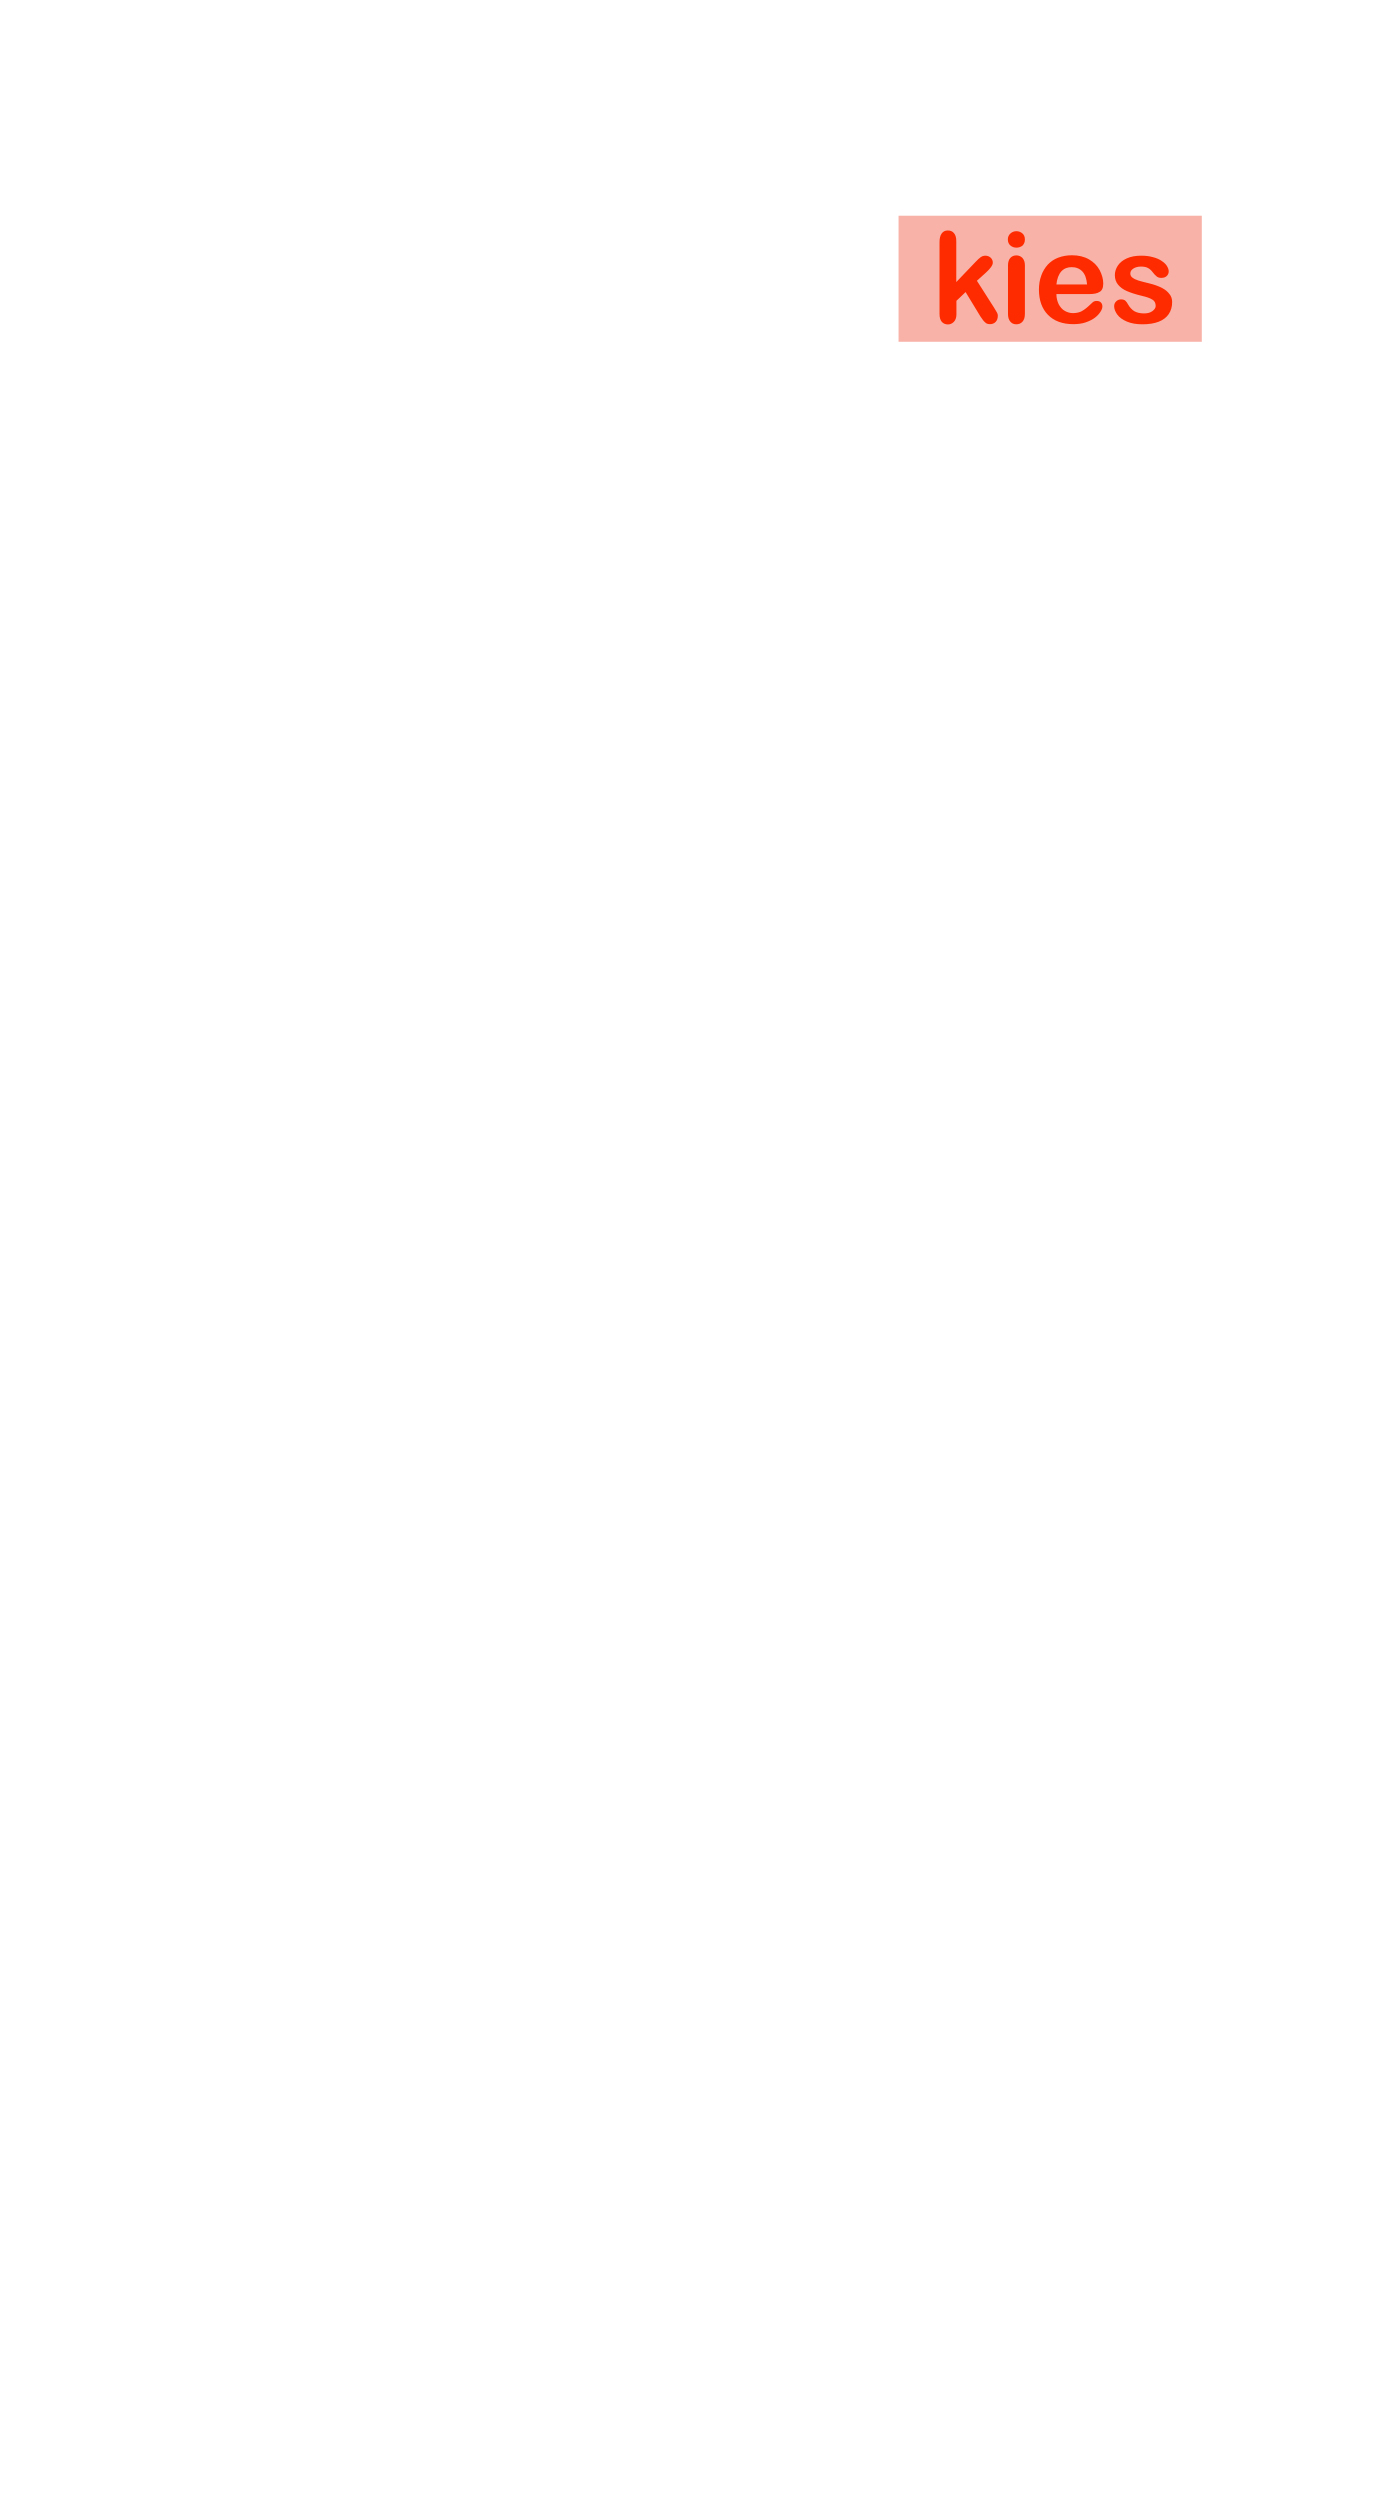
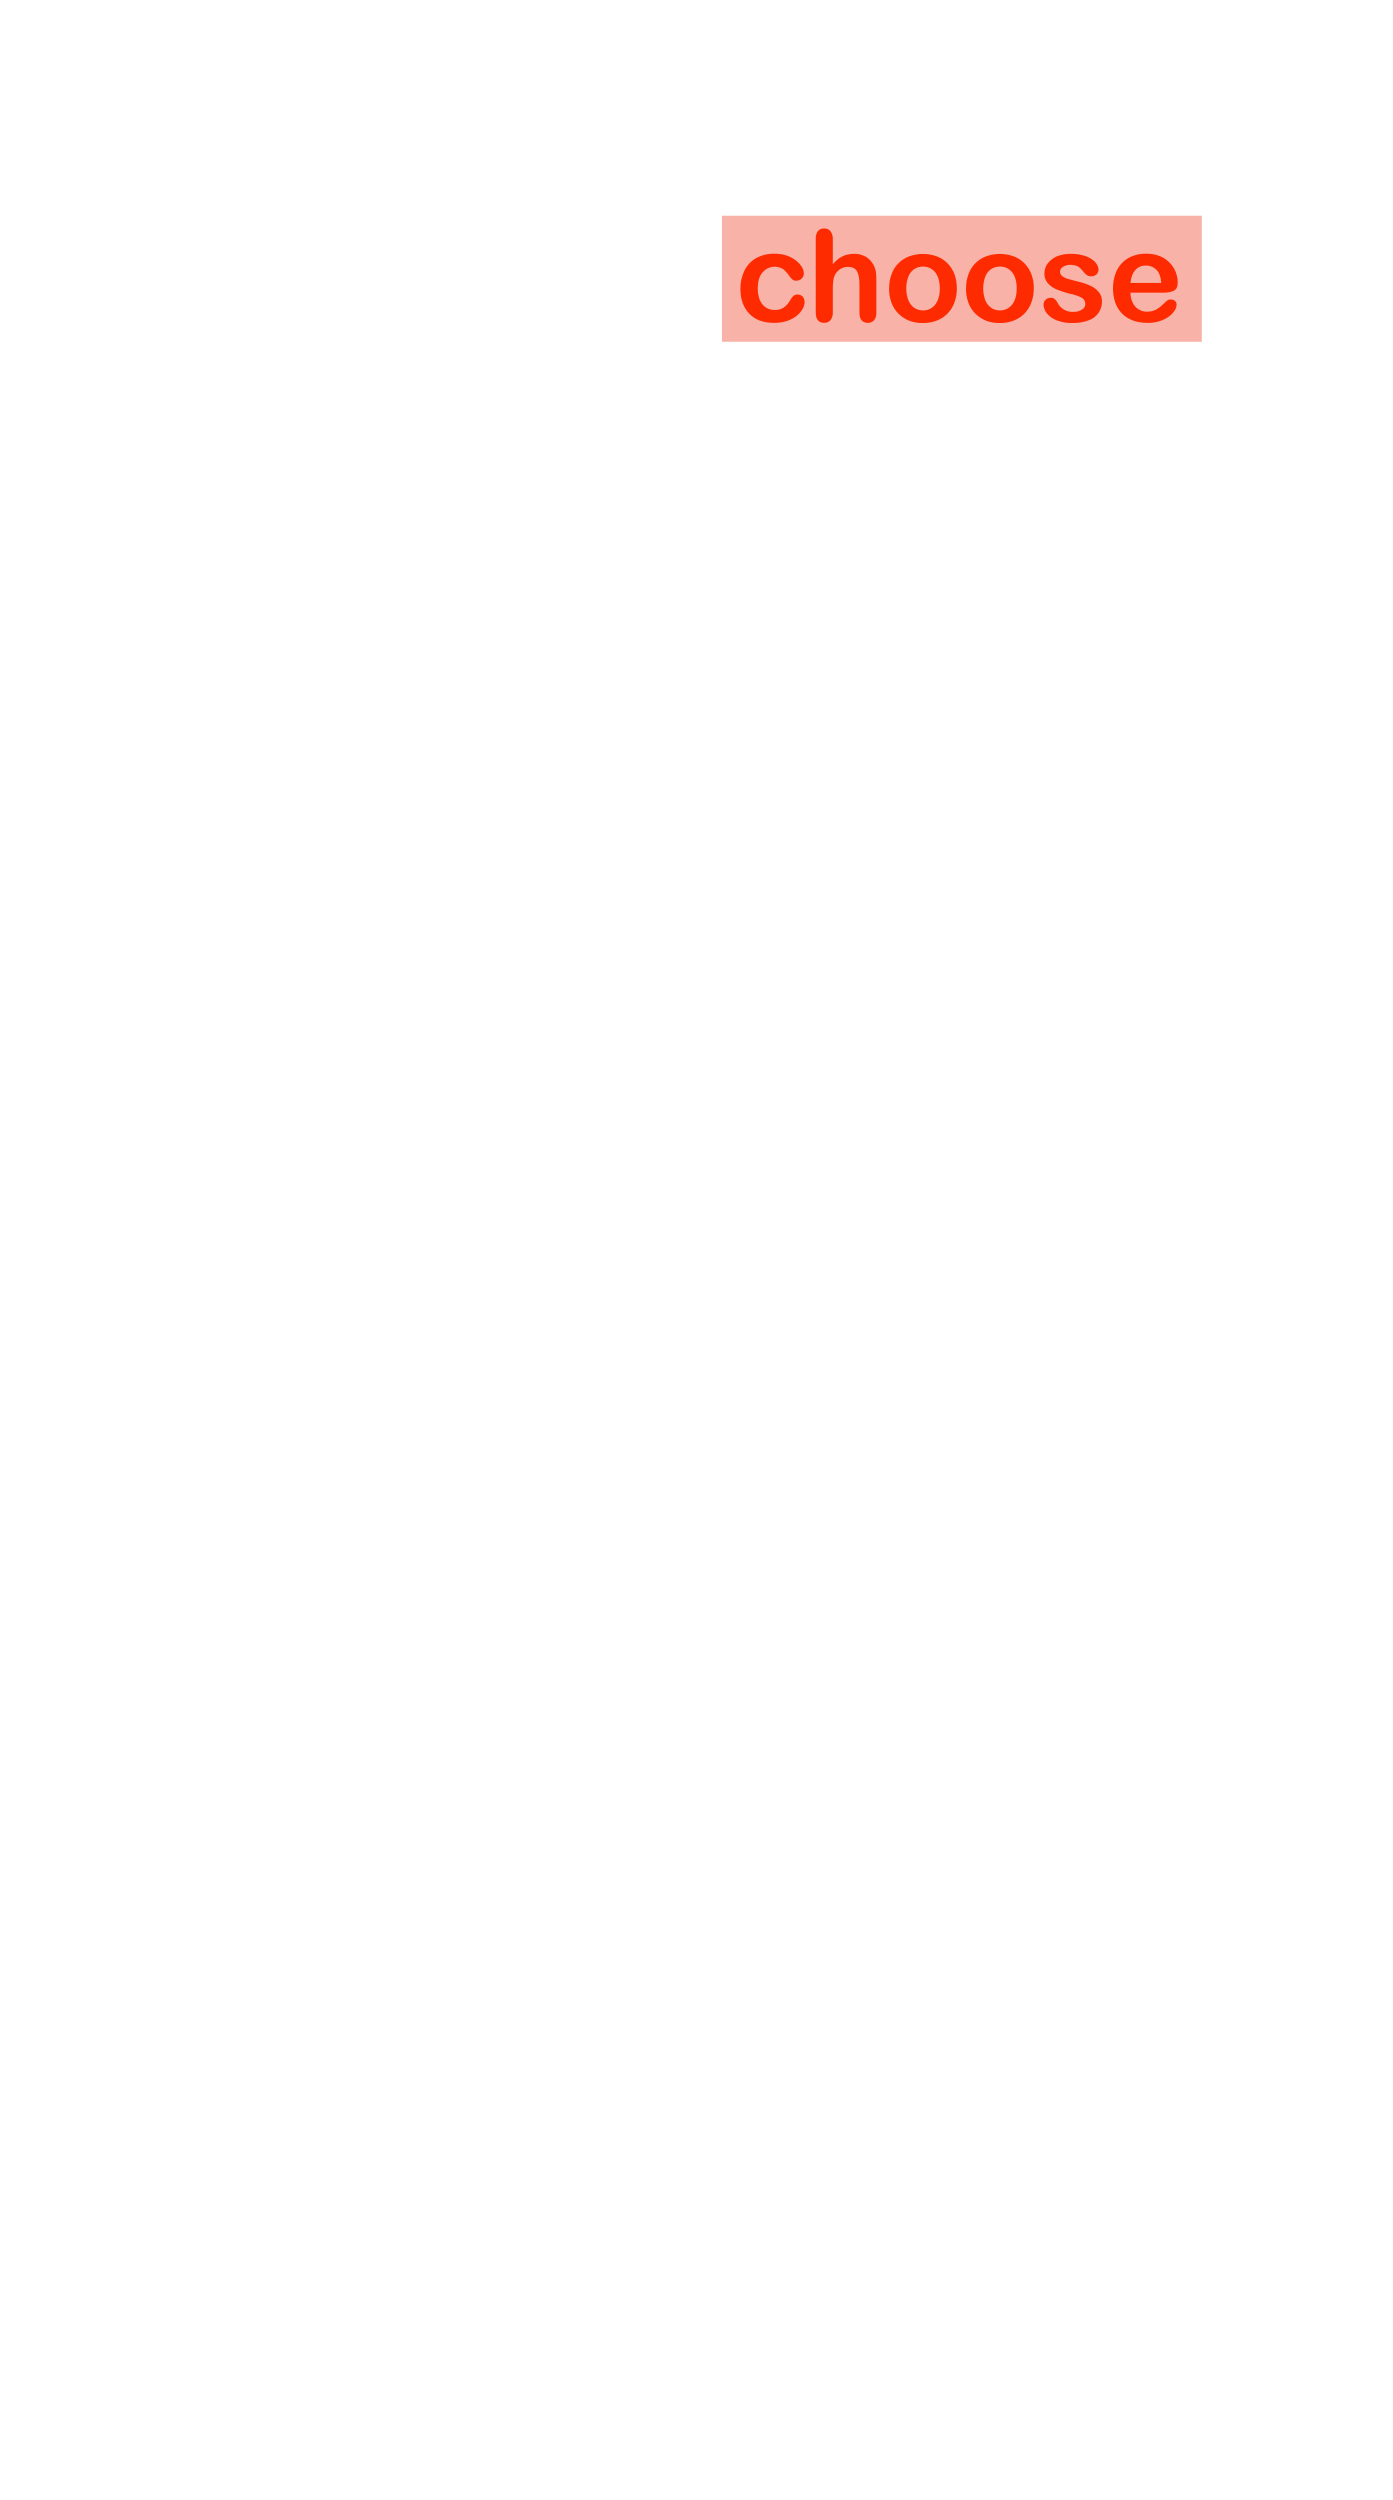
- <svg xmlns="http://www.w3.org/2000/svg" version="1.1" id="Layer_2_1_" x="0px" y="0px" viewBox="0 0 972 1745.3" style="enable-background:new 0 0 972 1745.3;" xml:space="preserve">
+ <svg xmlns="http://www.w3.org/2000/svg" version="1.1" id="Layer_2" x="0px" y="0px" viewBox="0 0 972 1745.3" style="enable-background:new 0 0 972 1745.3;" xml:space="preserve">
  <style type="text/css">
	.light{fill:#F9B2A7;}
	.dark{fill:#FF2B00;}
</style>
-   <rect x="627.3" y="150.6" class="light" width="211.7" height="88" />
-   <g>
-     <path class="dark" d="M684.5,221l-10.4-17.1l-6.4,6.1v9.4c0,2.3-0.6,4-1.8,5.3c-1.2,1.2-2.6,1.8-4.1,1.8c-1.8,0-3.2-0.6-4.3-1.8   c-1-1.2-1.6-3-1.6-5.4v-50.3c0-2.6,0.5-4.6,1.5-6c1-1.4,2.4-2.1,4.3-2.1c1.8,0,3.3,0.6,4.3,1.9c1.1,1.2,1.6,3.1,1.6,5.5v28.6   l13.3-13.9c1.6-1.7,2.9-2.9,3.8-3.5c0.9-0.6,1.9-1,3.2-1c1.5,0,2.7,0.5,3.7,1.4c1,0.9,1.5,2.1,1.5,3.5c0,1.7-1.6,4-4.8,6.9L682,196   l12.1,19c0.9,1.4,1.5,2.5,1.9,3.2c0.4,0.7,0.6,1.4,0.6,2.1c0,1.9-0.5,3.4-1.5,4.4c-1,1.1-2.4,1.6-4,1.6c-1.4,0-2.6-0.4-3.3-1.2   C686.9,224.4,685.8,223,684.5,221z" />
-     <path class="dark" d="M709.6,172.9c-1.6,0-3-0.5-4.2-1.5c-1.2-1-1.8-2.4-1.8-4.3c0-1.7,0.6-3,1.8-4.1c1.2-1.1,2.6-1.6,4.2-1.6   c1.5,0,2.9,0.5,4.1,1.5c1.2,1,1.8,2.4,1.8,4.3c0,1.8-0.6,3.2-1.7,4.3C712.6,172.4,711.2,172.9,709.6,172.9z M715.5,185.1v34.1   c0,2.4-0.6,4.2-1.7,5.4c-1.1,1.2-2.5,1.8-4.3,1.8s-3.1-0.6-4.2-1.9s-1.6-3-1.6-5.3v-33.8c0-2.3,0.5-4.1,1.6-5.3s2.5-1.8,4.2-1.8   s3.2,0.6,4.3,1.8C714.9,181.3,715.5,183,715.5,185.1z" />
-     <path class="dark" d="M760.6,205.3h-23.1c0,2.7,0.6,5,1.6,7.1c1.1,2,2.4,3.6,4.2,4.6c1.7,1,3.7,1.6,5.8,1.6c1.4,0,2.7-0.2,3.9-0.5   c1.2-0.3,2.3-0.8,3.4-1.6c1.1-0.7,2.1-1.5,3-2.3c0.9-0.8,2.1-1.9,3.6-3.3c0.6-0.5,1.5-0.8,2.6-0.8c1.2,0,2.2,0.3,2.9,1   c0.7,0.7,1.1,1.6,1.1,2.8c0,1.1-0.4,2.3-1.3,3.7s-2.1,2.8-3.8,4.1c-1.7,1.3-3.8,2.4-6.4,3.3c-2.5,0.9-5.5,1.3-8.8,1.3   c-7.6,0-13.5-2.2-17.7-6.5s-6.3-10.2-6.3-17.6c0-3.5,0.5-6.7,1.6-9.7c1-3,2.6-5.5,4.5-7.7c2-2.1,4.4-3.8,7.3-4.9   c2.9-1.1,6.1-1.7,9.7-1.7c4.6,0,8.6,1,11.9,2.9c3.3,1.9,5.8,4.5,7.4,7.5c1.6,3.1,2.5,6.2,2.5,9.4c0,3-0.9,4.9-2.6,5.8   C766.1,204.8,763.7,205.3,760.6,205.3z M737.5,198.6h21.4c-0.3-4-1.4-7.1-3.3-9.1c-1.9-2-4.4-3-7.5-3c-2.9,0-5.4,1-7.2,3   S737.9,194.6,737.5,198.6z" />
-     <path class="dark" d="M818.3,210.9c0,3.3-0.8,6-2.4,8.4c-1.6,2.3-3.9,4.1-7,5.3c-3.1,1.2-6.9,1.8-11.3,1.8c-4.2,0-7.9-0.6-10.9-1.9   c-3-1.3-5.3-2.9-6.7-4.9c-1.4-1.9-2.2-3.9-2.2-5.9c0-1.3,0.5-2.4,1.4-3.3c0.9-0.9,2.1-1.4,3.5-1.4c1.2,0,2.2,0.3,2.9,0.9   c0.7,0.6,1.3,1.5,1.9,2.6c1.2,2.1,2.7,3.7,4.3,4.7c1.7,1,4,1.6,6.9,1.6c2.4,0,4.3-0.5,5.8-1.6c1.5-1.1,2.3-2.3,2.3-3.6   c0-2.1-0.8-3.6-2.4-4.5c-1.6-1-4.2-1.9-7.8-2.7c-4.1-1-7.4-2.1-9.9-3.2c-2.6-1.1-4.6-2.6-6.1-4.4c-1.5-1.8-2.3-4-2.3-6.7   c0-2.4,0.7-4.6,2.1-6.7c1.4-2.1,3.5-3.8,6.2-5c2.8-1.3,6.1-1.9,10-1.9c3.1,0,5.8,0.3,8.2,1c2.4,0.6,4.5,1.5,6.1,2.6   c1.6,1.1,2.9,2.2,3.7,3.5c0.8,1.3,1.3,2.6,1.3,3.8c0,1.4-0.5,2.5-1.4,3.3c-0.9,0.9-2.2,1.3-3.9,1.3c-1.2,0-2.2-0.3-3.1-1   c-0.9-0.7-1.8-1.7-2.9-3.1c-0.9-1.2-1.9-2.1-3.2-2.8c-1.2-0.7-2.9-1-4.9-1c-2.1,0-3.9,0.5-5.3,1.4c-1.4,0.9-2.1,2-2.1,3.4   c0,1.2,0.5,2.3,1.6,3c1,0.8,2.4,1.4,4.2,2c1.8,0.5,4.2,1.2,7.3,1.9c3.7,0.9,6.7,2,9,3.2c2.3,1.2,4.1,2.7,5.3,4.4   C817.7,206.8,818.3,208.8,818.3,210.9z" />
-   </g>
+   <rect x="504" y="150.6" class="light" width="335" height="88" />
+   <path class="dark" d="M561.7,210.8c0,1.7-0.5,3.3-1.3,4.7c-1,1.8-2.4,3.5-4,4.8c-2,1.6-4.3,2.9-6.8,3.7c-3,1-6.1,1.4-9.3,1.4  c-7.3,0-13.1-2.1-17.2-6.4c-4.1-4.3-6.2-10-6.2-17.2c-0.1-4.5,0.9-8.9,2.8-12.9c1.8-3.6,4.6-6.7,8.2-8.7c3.9-2.1,8.3-3.2,12.8-3.1  c2.9,0,5.7,0.4,8.5,1.3c2.4,0.8,4.6,2,6.5,3.5c1.6,1.2,3,2.8,4.1,4.5c0.9,1.3,1.3,2.9,1.4,4.5c0,1.4-0.6,2.7-1.6,3.6  c-1,1-2.4,1.5-3.8,1.5c-0.9,0-1.7-0.2-2.5-0.8c-0.8-0.7-1.6-1.5-2.2-2.4c-1.2-1.9-2.7-3.6-4.5-5c-4.8-2.9-10.9-1.8-14.4,2.5  c-2.2,2.7-3.2,6.5-3.2,11.2c0,2.1,0.3,4.2,0.8,6.1c0.5,1.7,1.3,3.4,2.4,4.8c1,1.3,2.3,2.3,3.8,3c1.5,0.7,3.2,1,4.9,1  c2.2,0.1,4.3-0.5,6.1-1.6c1.9-1.3,3.4-3,4.5-5c0.6-1.2,1.4-2.2,2.3-3.1c0.8-0.8,1.9-1.2,3.1-1.1c1.4,0,2.7,0.6,3.6,1.6  C561.2,208.2,561.7,209.5,561.7,210.8z" />
+   <path class="dark" d="M581.4,166.8v17.6c1.3-1.5,2.8-2.9,4.4-4.1c1.5-1,3.1-1.8,4.8-2.3c1.8-0.5,3.7-0.8,5.6-0.8  c2.8-0.1,5.5,0.6,8,1.9c3.8,2.2,6.4,6,7.2,10.3c0.3,2,0.5,4,0.4,6.1v22.7c0.1,1.9-0.4,3.9-1.6,5.4c-1.1,1.2-2.7,1.9-4.3,1.8  c-3.9,0-5.9-2.4-5.9-7.2v-20c0-3.8-0.6-6.7-1.7-8.8c-1.1-2-3.3-3.1-6.4-3.1c-2,0-4,0.6-5.7,1.8c-1.7,1.2-3,2.9-3.8,4.9  c-0.7,1.8-1,4.9-1,9.4v15.7c0.1,1.9-0.4,3.8-1.6,5.4c-1.1,1.3-2.7,1.9-4.4,1.9c-3.9,0-5.9-2.4-5.9-7.2v-51.5  c-0.1-1.9,0.4-3.8,1.5-5.4c1.1-1.2,2.7-1.9,4.3-1.8c1.7-0.1,3.3,0.6,4.4,1.8C580.9,163,581.5,164.9,581.4,166.8z" />
+   <path class="dark" d="M668,201.4c0,3.3-0.5,6.6-1.7,9.8c-1,2.9-2.7,5.5-4.8,7.7c-2.1,2.2-4.7,3.8-7.5,4.9c-3.1,1.2-6.4,1.8-9.8,1.7  c-3.3,0.1-6.6-0.5-9.7-1.7c-5.7-2.3-10.2-6.9-12.2-12.6c-1.1-3.1-1.7-6.4-1.6-9.8c0-3.4,0.5-6.7,1.7-9.9c1-2.9,2.6-5.5,4.7-7.6  c2.1-2.2,4.7-3.8,7.5-4.9c6.3-2.3,13.2-2.3,19.5,0c5.7,2.2,10.2,6.8,12.3,12.6C667.5,194.7,668,198,668,201.4z M656.1,201.4  c0-4.8-1.1-8.6-3.2-11.3c-2.1-2.6-5.3-4.1-8.6-4c-2.2,0-4.3,0.6-6.1,1.8c-1.9,1.3-3.3,3.2-4.1,5.3c-1.9,5.3-1.9,11.1,0,16.3  c0.8,2.1,2.2,4,4,5.3c1.8,1.3,4,1.9,6.2,1.9c3.4,0.1,6.6-1.4,8.6-4.1C655,209.9,656.1,206.1,656.1,201.4L656.1,201.4z" />
+   <path class="dark" d="M721.7,201.4c0,3.3-0.5,6.6-1.7,9.8c-1,2.9-2.7,5.5-4.8,7.7c-2.1,2.2-4.7,3.8-7.5,4.9  c-3.1,1.2-6.4,1.8-9.8,1.7c-3.3,0.1-6.6-0.5-9.7-1.7c-5.7-2.3-10.2-6.9-12.2-12.6c-1.1-3.1-1.7-6.4-1.6-9.8c0-3.4,0.5-6.7,1.7-9.9  c1-2.9,2.6-5.5,4.7-7.6c2.1-2.2,4.7-3.8,7.5-4.9c6.3-2.3,13.2-2.3,19.5,0c5.7,2.2,10.2,6.8,12.3,12.6  C721.2,194.7,721.8,198,721.7,201.4z M709.8,201.4c0-4.8-1.1-8.6-3.2-11.3c-2.1-2.6-5.2-4.1-8.6-4c-2.2,0-4.3,0.6-6.1,1.8  c-1.9,1.3-3.3,3.2-4.1,5.3c-1.9,5.3-1.9,11.1,0,16.3c0.8,2.1,2.2,4,4,5.3c1.8,1.3,4,1.9,6.2,1.9c3.3,0.1,6.5-1.4,8.6-4.1  C708.7,209.9,709.8,206.1,709.8,201.4L709.8,201.4z" />
+   <path class="dark" d="M769.3,210c0.3,6.2-3.6,11.8-9.5,13.7c-3.6,1.3-7.5,1.9-11.4,1.8c-3.8,0.1-7.5-0.6-11-2c-2.6-1-5-2.7-6.7-4.9  c-1.3-1.7-2.1-3.7-2.2-5.9c0-1.3,0.5-2.5,1.4-3.4c0.9-0.9,2.2-1.4,3.6-1.4c1-0.1,2.1,0.3,2.9,0.9c0.8,0.7,1.4,1.6,1.9,2.6  c2.1,4.2,6.6,6.7,11.3,6.3c2.1,0.1,4.1-0.5,5.8-1.6c1.3-0.7,2.2-2.1,2.3-3.6c0.1-1.8-0.8-3.6-2.4-4.6c-2.5-1.3-5.1-2.2-7.8-2.7  c-3.4-0.8-6.8-1.9-10-3.2c-2.4-1-4.5-2.5-6.1-4.4c-1.6-1.9-2.4-4.3-2.3-6.7c0-2.4,0.8-4.8,2.1-6.7c1.6-2.2,3.8-4,6.3-5.1  c3.2-1.3,6.6-2,10-1.9c2.8,0,5.6,0.3,8.3,1c2.2,0.5,4.2,1.4,6.1,2.6c1.5,0.9,2.8,2.1,3.7,3.6c0.8,1.1,1.2,2.4,1.3,3.8  c0,1.3-0.5,2.5-1.4,3.4c-1.1,0.9-2.5,1.4-3.9,1.3c-1.1,0-2.2-0.3-3.1-1c-1.1-0.9-2.1-2-2.9-3.1c-0.9-1.1-1.9-2.1-3.2-2.8  c-1.5-0.8-3.3-1.1-5-1.1c-1.9-0.1-3.7,0.4-5.3,1.4c-1.3,0.7-2.1,2-2.1,3.4c0,1.2,0.6,2.4,1.6,3.1c1.3,0.9,2.7,1.6,4.2,2  c1.8,0.5,4.2,1.1,7.3,1.9c3.1,0.7,6.1,1.8,9,3.2c2.1,1,3.9,2.6,5.3,4.4C768.6,205.9,769.3,207.9,769.3,210z" />
+   <path class="dark" d="M812.4,204.3h-23.2c0,2.5,0.5,4.9,1.6,7.1c1.8,3.8,5.7,6.3,10,6.2c1.3,0,2.6-0.2,3.9-0.5  c1.2-0.3,2.4-0.9,3.4-1.6c1.1-0.7,2.1-1.4,3-2.3c0.9-0.8,2.1-1.9,3.6-3.3c0.7-0.6,1.7-0.9,2.6-0.8c1.1-0.1,2.2,0.3,3,1  c0.8,0.7,1.2,1.8,1.1,2.8c-0.1,1.3-0.5,2.6-1.3,3.8c-1,1.6-2.3,3-3.8,4.1c-1.9,1.4-4.1,2.5-6.4,3.3c-2.9,0.9-5.8,1.4-8.8,1.3  c-7.6,0-13.5-2.2-17.8-6.5c-4.2-4.3-6.3-10.2-6.3-17.7c0-3.3,0.5-6.6,1.6-9.8c1-2.9,2.5-5.5,4.6-7.7c2.1-2.2,4.6-3.9,7.4-4.9  c3.1-1.2,6.4-1.8,9.7-1.7c4.2-0.1,8.3,0.9,11.9,2.9c3.1,1.8,5.7,4.4,7.5,7.6c1.6,2.9,2.5,6.2,2.5,9.5c0,3-0.9,4.9-2.6,5.8  C817.4,203.9,814.9,204.4,812.4,204.3z M789.2,197.5h21.5c-0.3-4.1-1.4-7.1-3.3-9.1c-2-2-4.7-3.1-7.5-3c-2.8-0.1-5.4,1-7.3,3.1  C790.8,190.5,789.6,193.5,789.2,197.5L789.2,197.5z" />
</svg>
